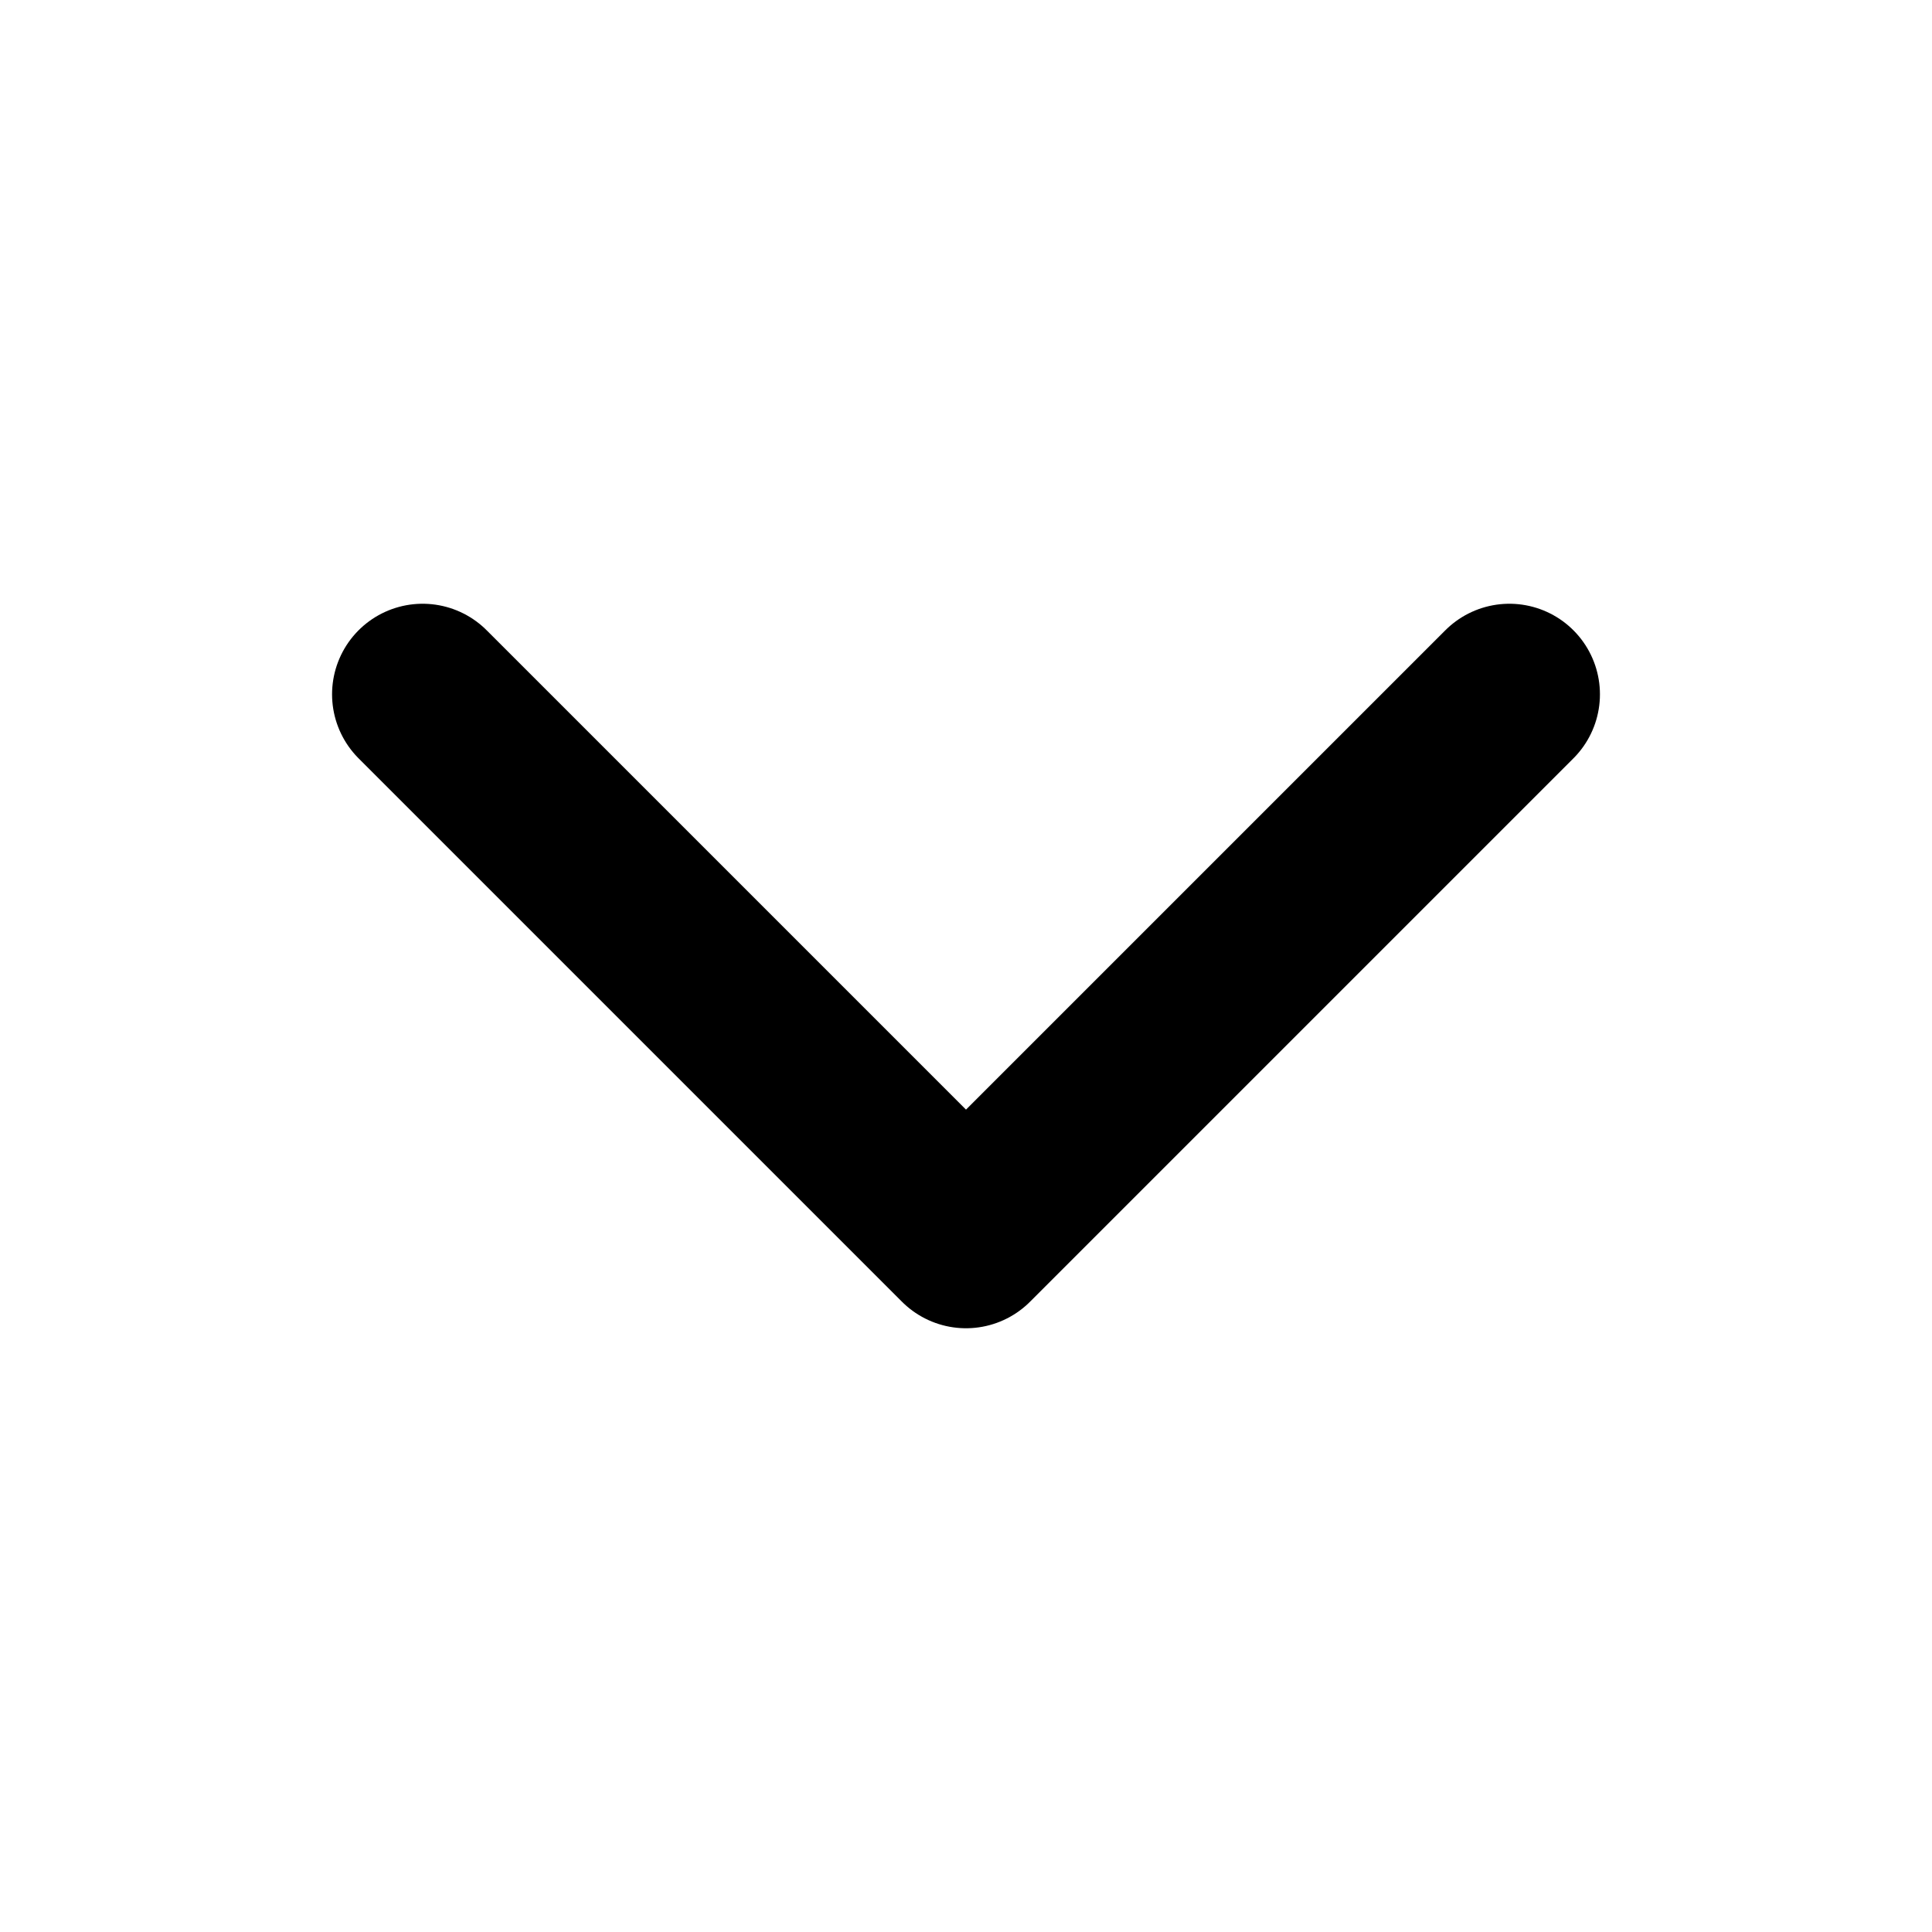
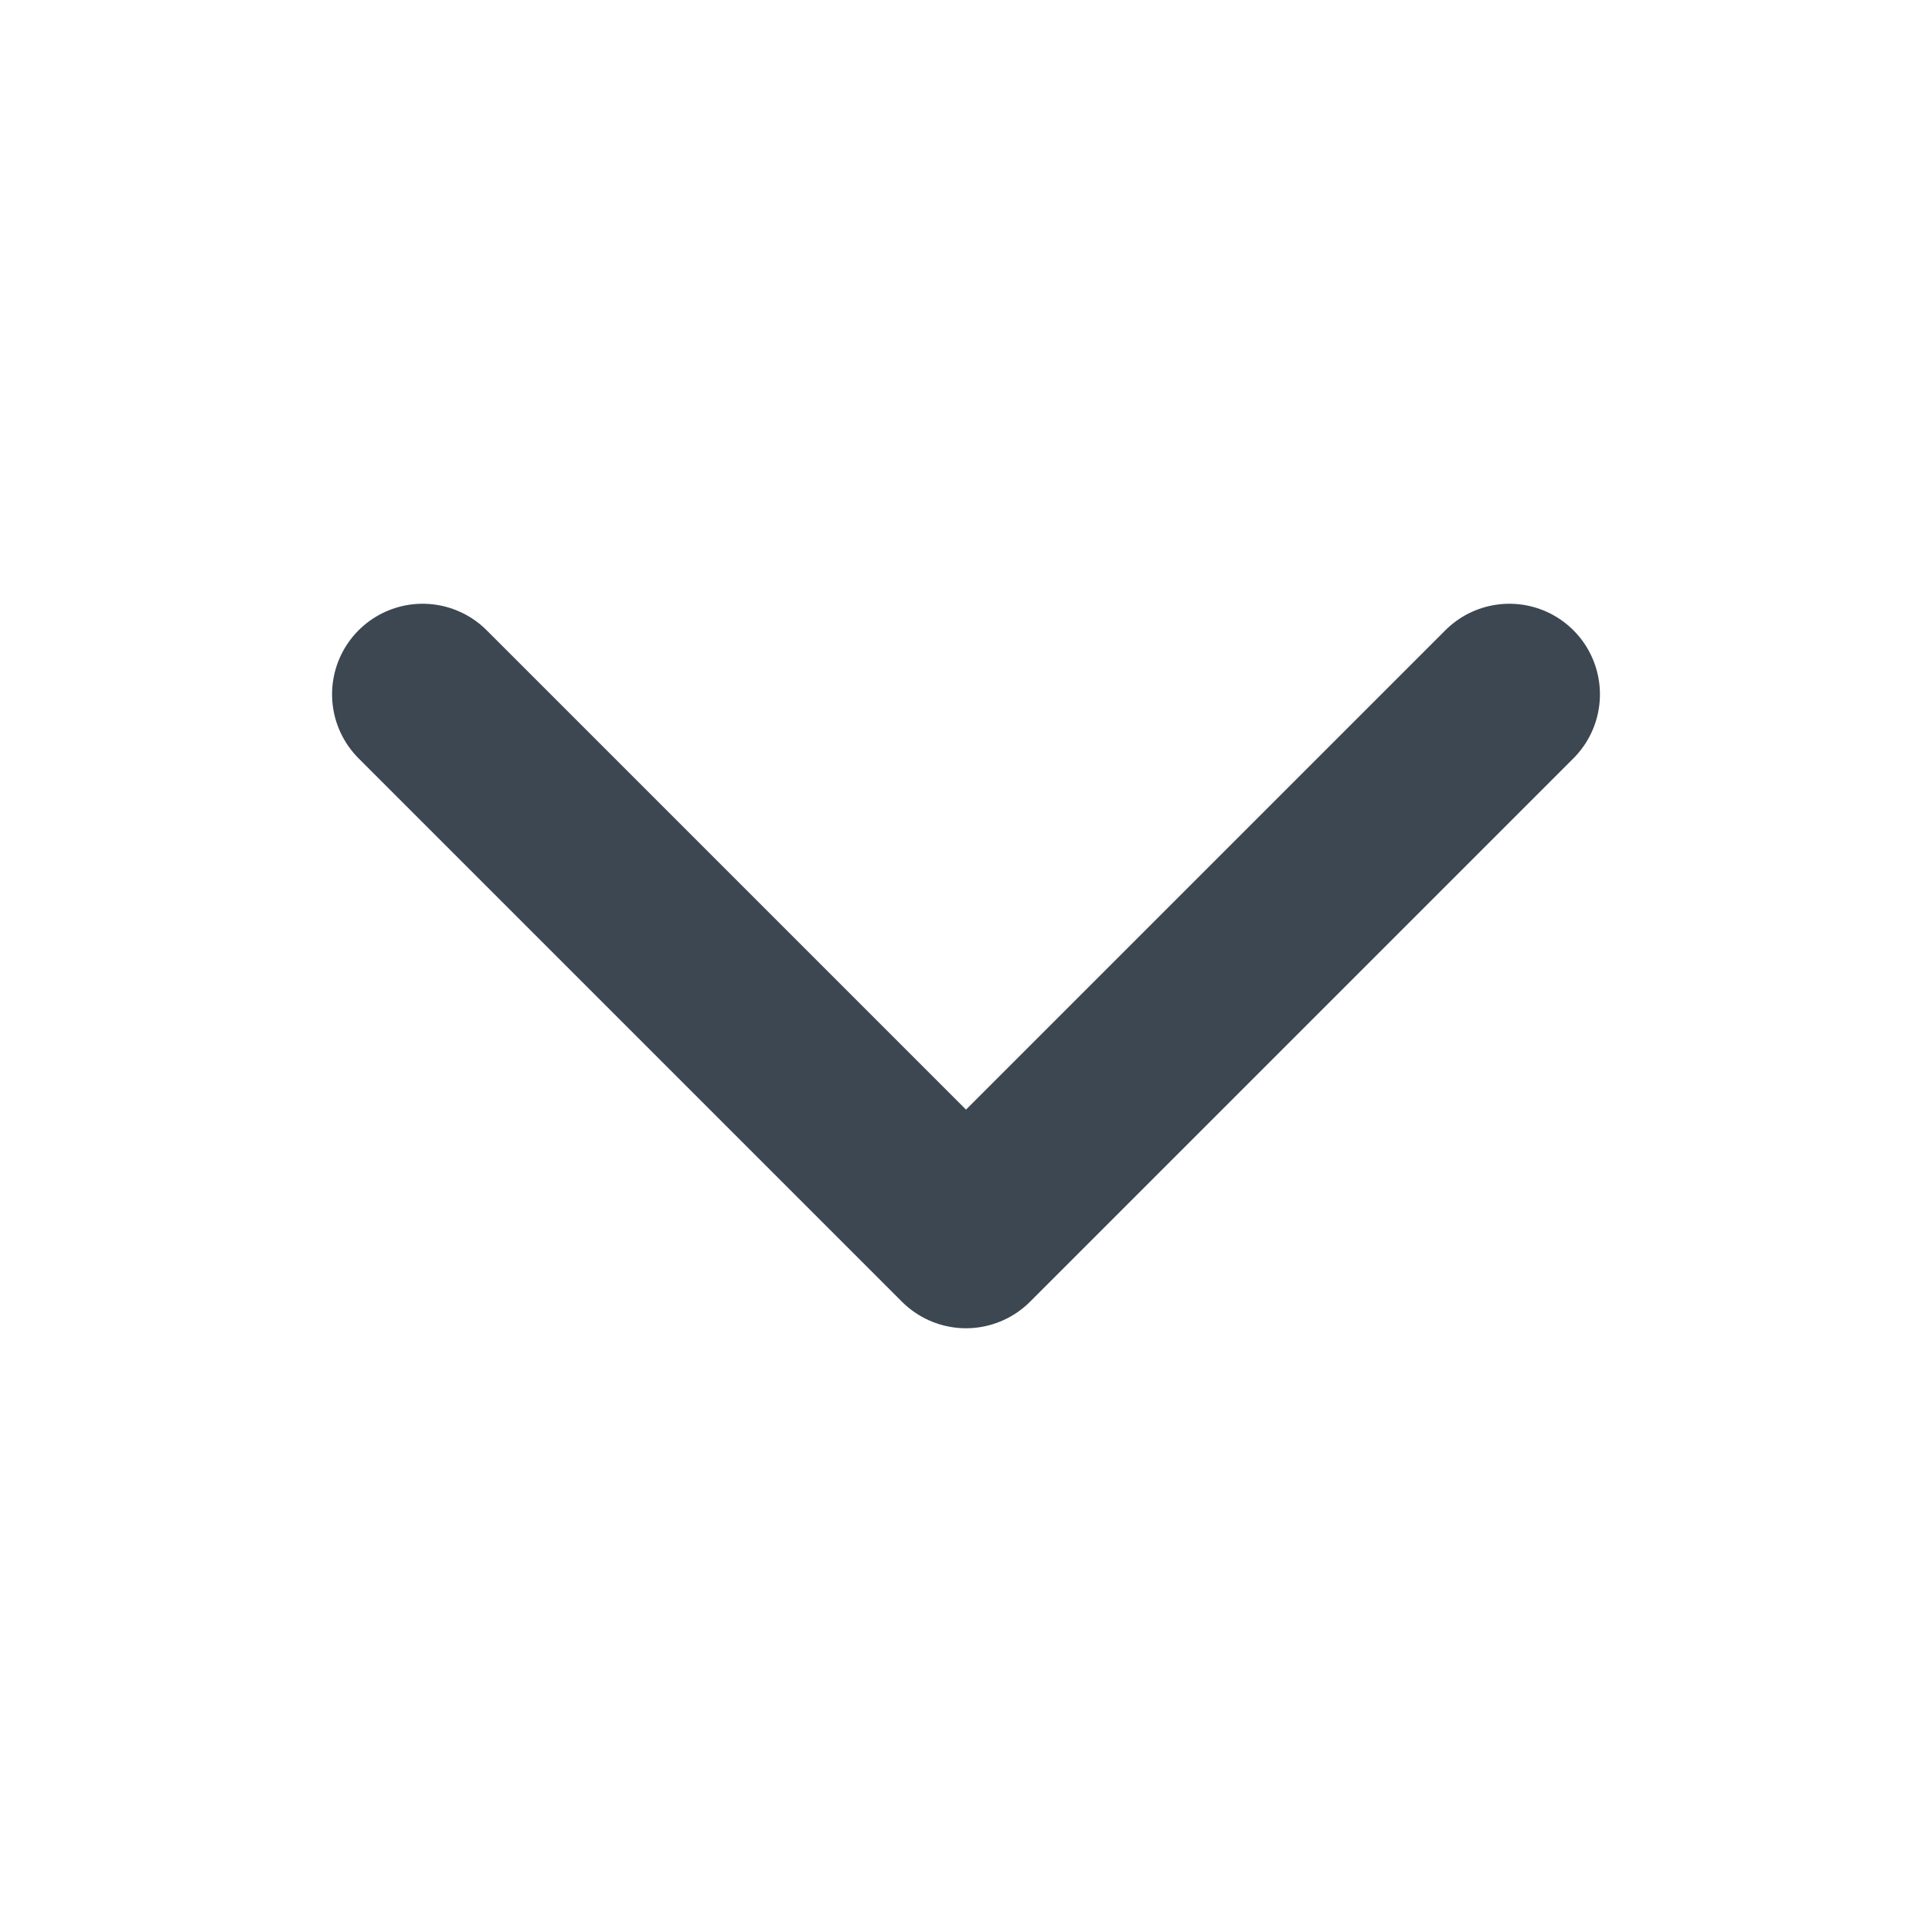
<svg xmlns="http://www.w3.org/2000/svg" class="ionicon" viewBox="0 0 512 512">
-   <path fill="none" stroke="currentColor" stroke-linecap="round" stroke-linejoin="round" stroke-width="48" d="M112 184l144 144 144-144" />
+   <path fill="none" stroke="#3c4752" stroke-linecap="round" stroke-linejoin="round" stroke-width="48" d="M112 184l144 144 144-144" />
</svg>
